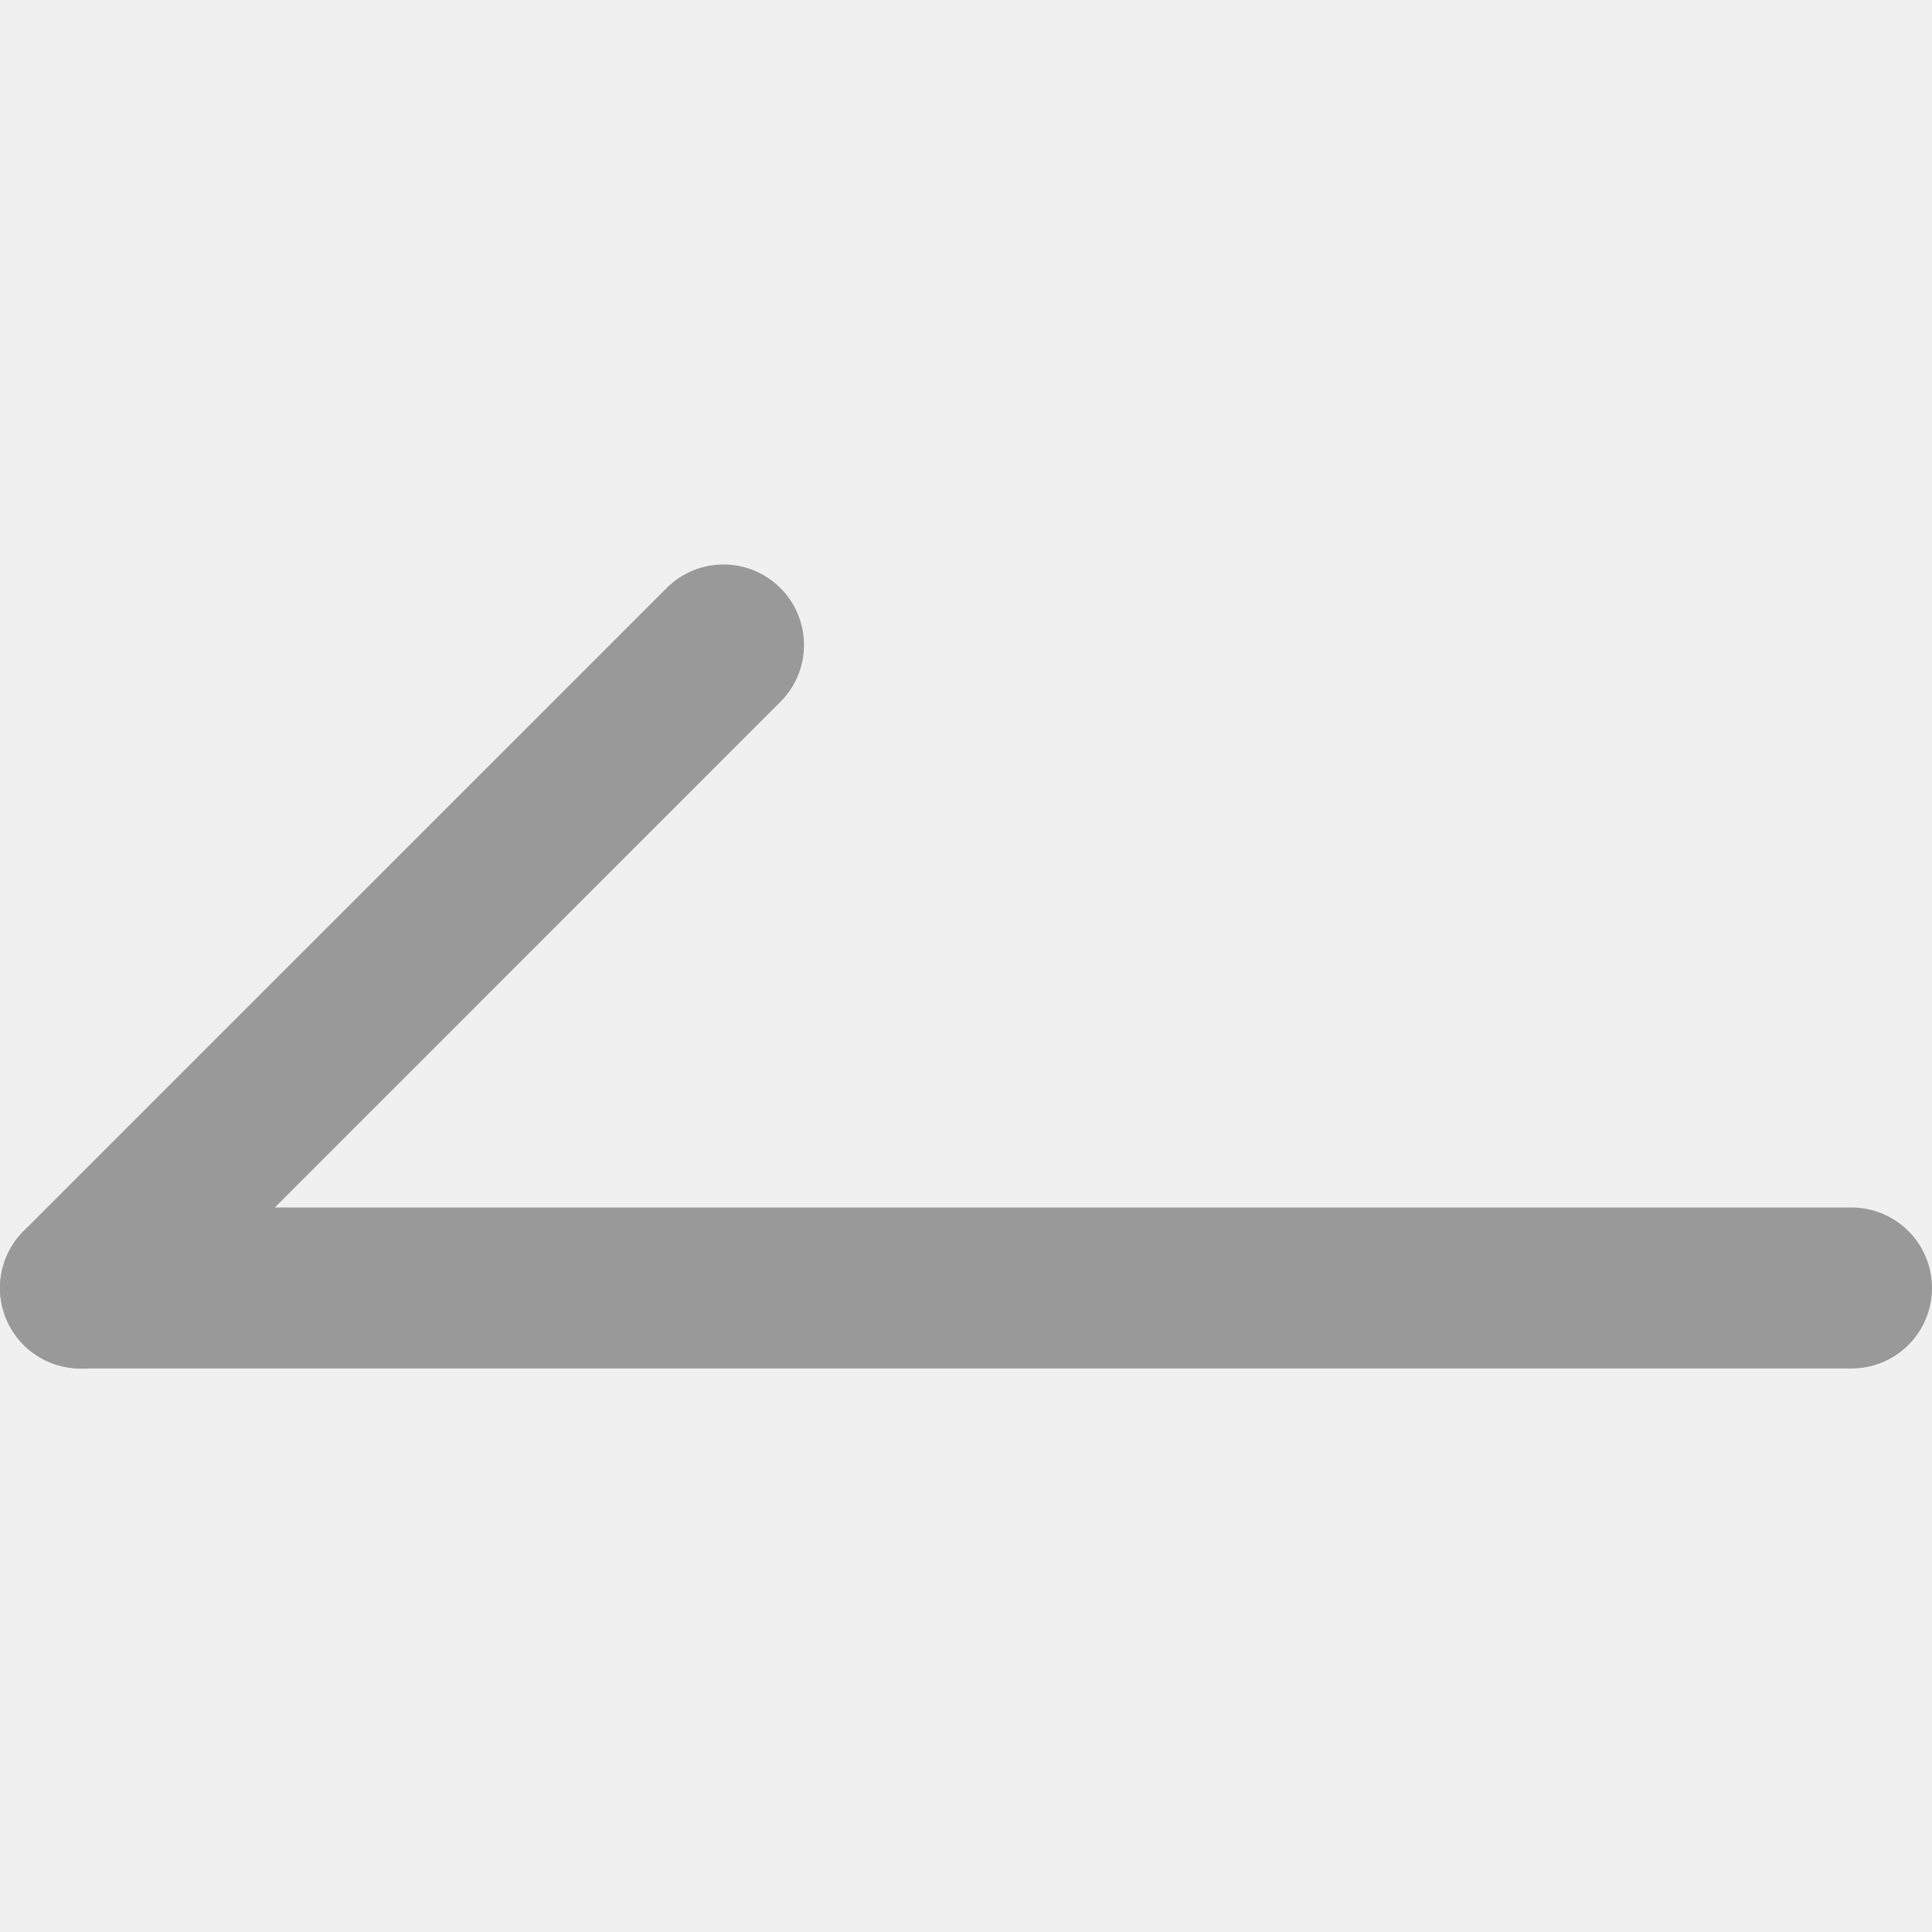
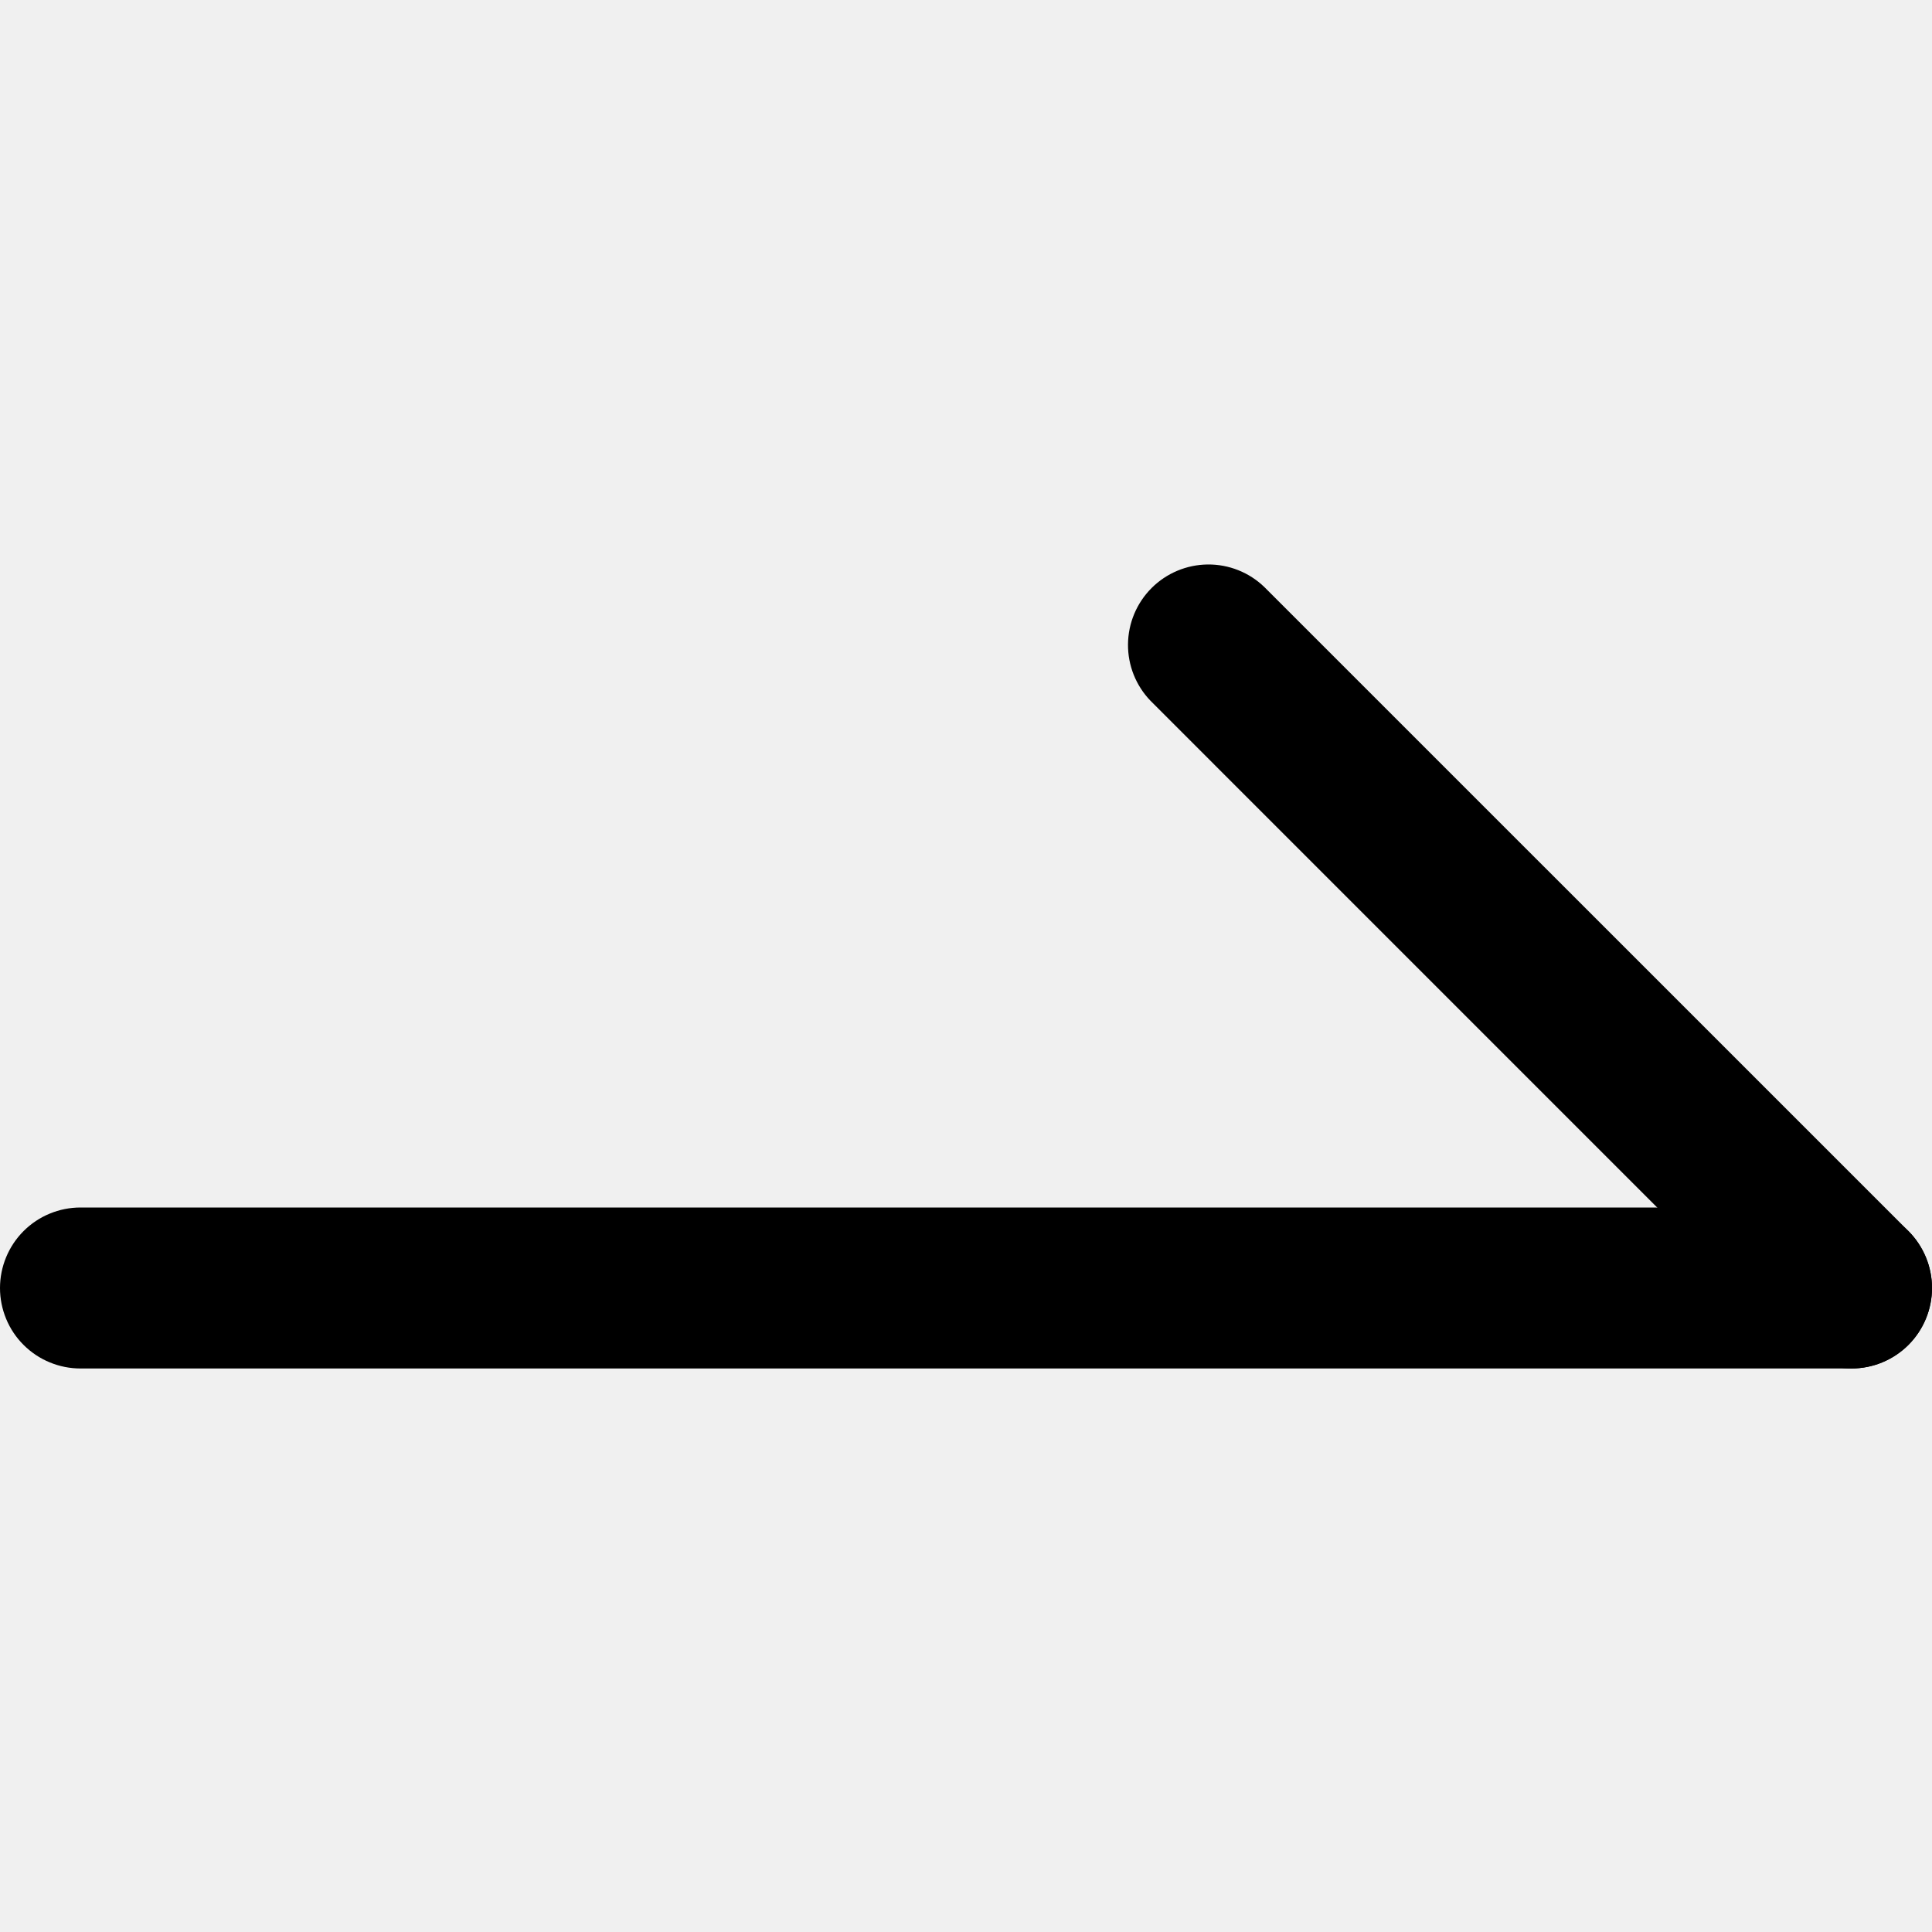
<svg xmlns="http://www.w3.org/2000/svg" width="40" height="40" viewBox="0 0 40 40" fill="none">
-   <g id="Frame" clip-path="url(#clip0_1348_4762)">
-     <path id="Vector" d="M0 26.667C0 26.225 0.176 25.801 0.488 25.488C0.801 25.176 1.225 25 1.667 25H38.333C38.552 25 38.769 25.043 38.971 25.127C39.173 25.21 39.357 25.333 39.512 25.488C39.667 25.643 39.79 25.827 39.873 26.029C39.957 26.231 40 26.448 40 26.667C40 26.886 39.957 27.102 39.873 27.305C39.79 27.507 39.667 27.691 39.512 27.845C39.357 28 39.173 28.123 38.971 28.206C38.769 28.29 38.552 28.333 38.333 28.333H1.667C1.225 28.333 0.801 28.158 0.488 27.845C0.176 27.533 1.036e-08 27.109 0 26.667Z" fill="#999999" />
-     <path id="Vector_2" d="M0.488 27.845C0.176 27.532 0 27.108 0 26.666C0 26.225 0.176 25.801 0.488 25.488L13.822 12.155C14.136 11.851 14.557 11.683 14.994 11.687C15.431 11.691 15.849 11.866 16.158 12.175C16.467 12.484 16.642 12.902 16.646 13.339C16.65 13.776 16.482 14.197 16.178 14.511L2.845 27.845C2.532 28.157 2.109 28.333 1.667 28.333C1.225 28.333 0.801 28.157 0.488 27.845Z" fill="#999999" />
+   <g clip-path="url(#clip0_1348_4765)">
+     <path d="M40 26.667C40 26.225 39.824 25.801 39.512 25.488C39.199 25.176 38.775 25 38.333 25H1.667C1.448 25 1.231 25.043 1.029 25.127C0.827 25.21 0.643 25.333 0.488 25.488C0.333 25.643 0.21 25.827 0.127 26.029C0.043 26.231 -0 26.448 -0 26.667C-0 26.886 0.043 27.102 0.127 27.305C0.21 27.507 0.333 27.691 0.488 27.845C0.643 28 0.827 28.123 1.029 28.206C1.231 28.29 1.448 28.333 1.667 28.333H38.333C38.775 28.333 39.199 28.158 39.512 27.845C39.824 27.533 40 27.109 40 26.667Z" fill="currentColor" />
+     <path d="M39.512 27.845C39.824 27.532 40 27.108 40 26.666C40 26.225 39.824 25.801 39.512 25.488L26.178 12.155C25.864 11.851 25.443 11.683 25.006 11.687C24.569 11.691 24.151 11.866 23.842 12.175C23.533 12.484 23.358 12.902 23.354 13.339C23.35 13.776 23.518 14.197 23.822 14.511L37.155 27.845C37.468 28.157 37.891 28.333 38.333 28.333C38.775 28.333 39.199 28.157 39.512 27.845Z" fill="currentColor" />
  </g>
  <defs>
-     <clipPath id="clip0_1348_4762">
-       <rect width="40" height="40" fill="white" />
+     <clipPath id="clip0_1348_4765">
+       <rect width="40" height="40" fill="white" transform="matrix(-1 0 0 1 40 0)" />
    </clipPath>
  </defs>
</svg>
